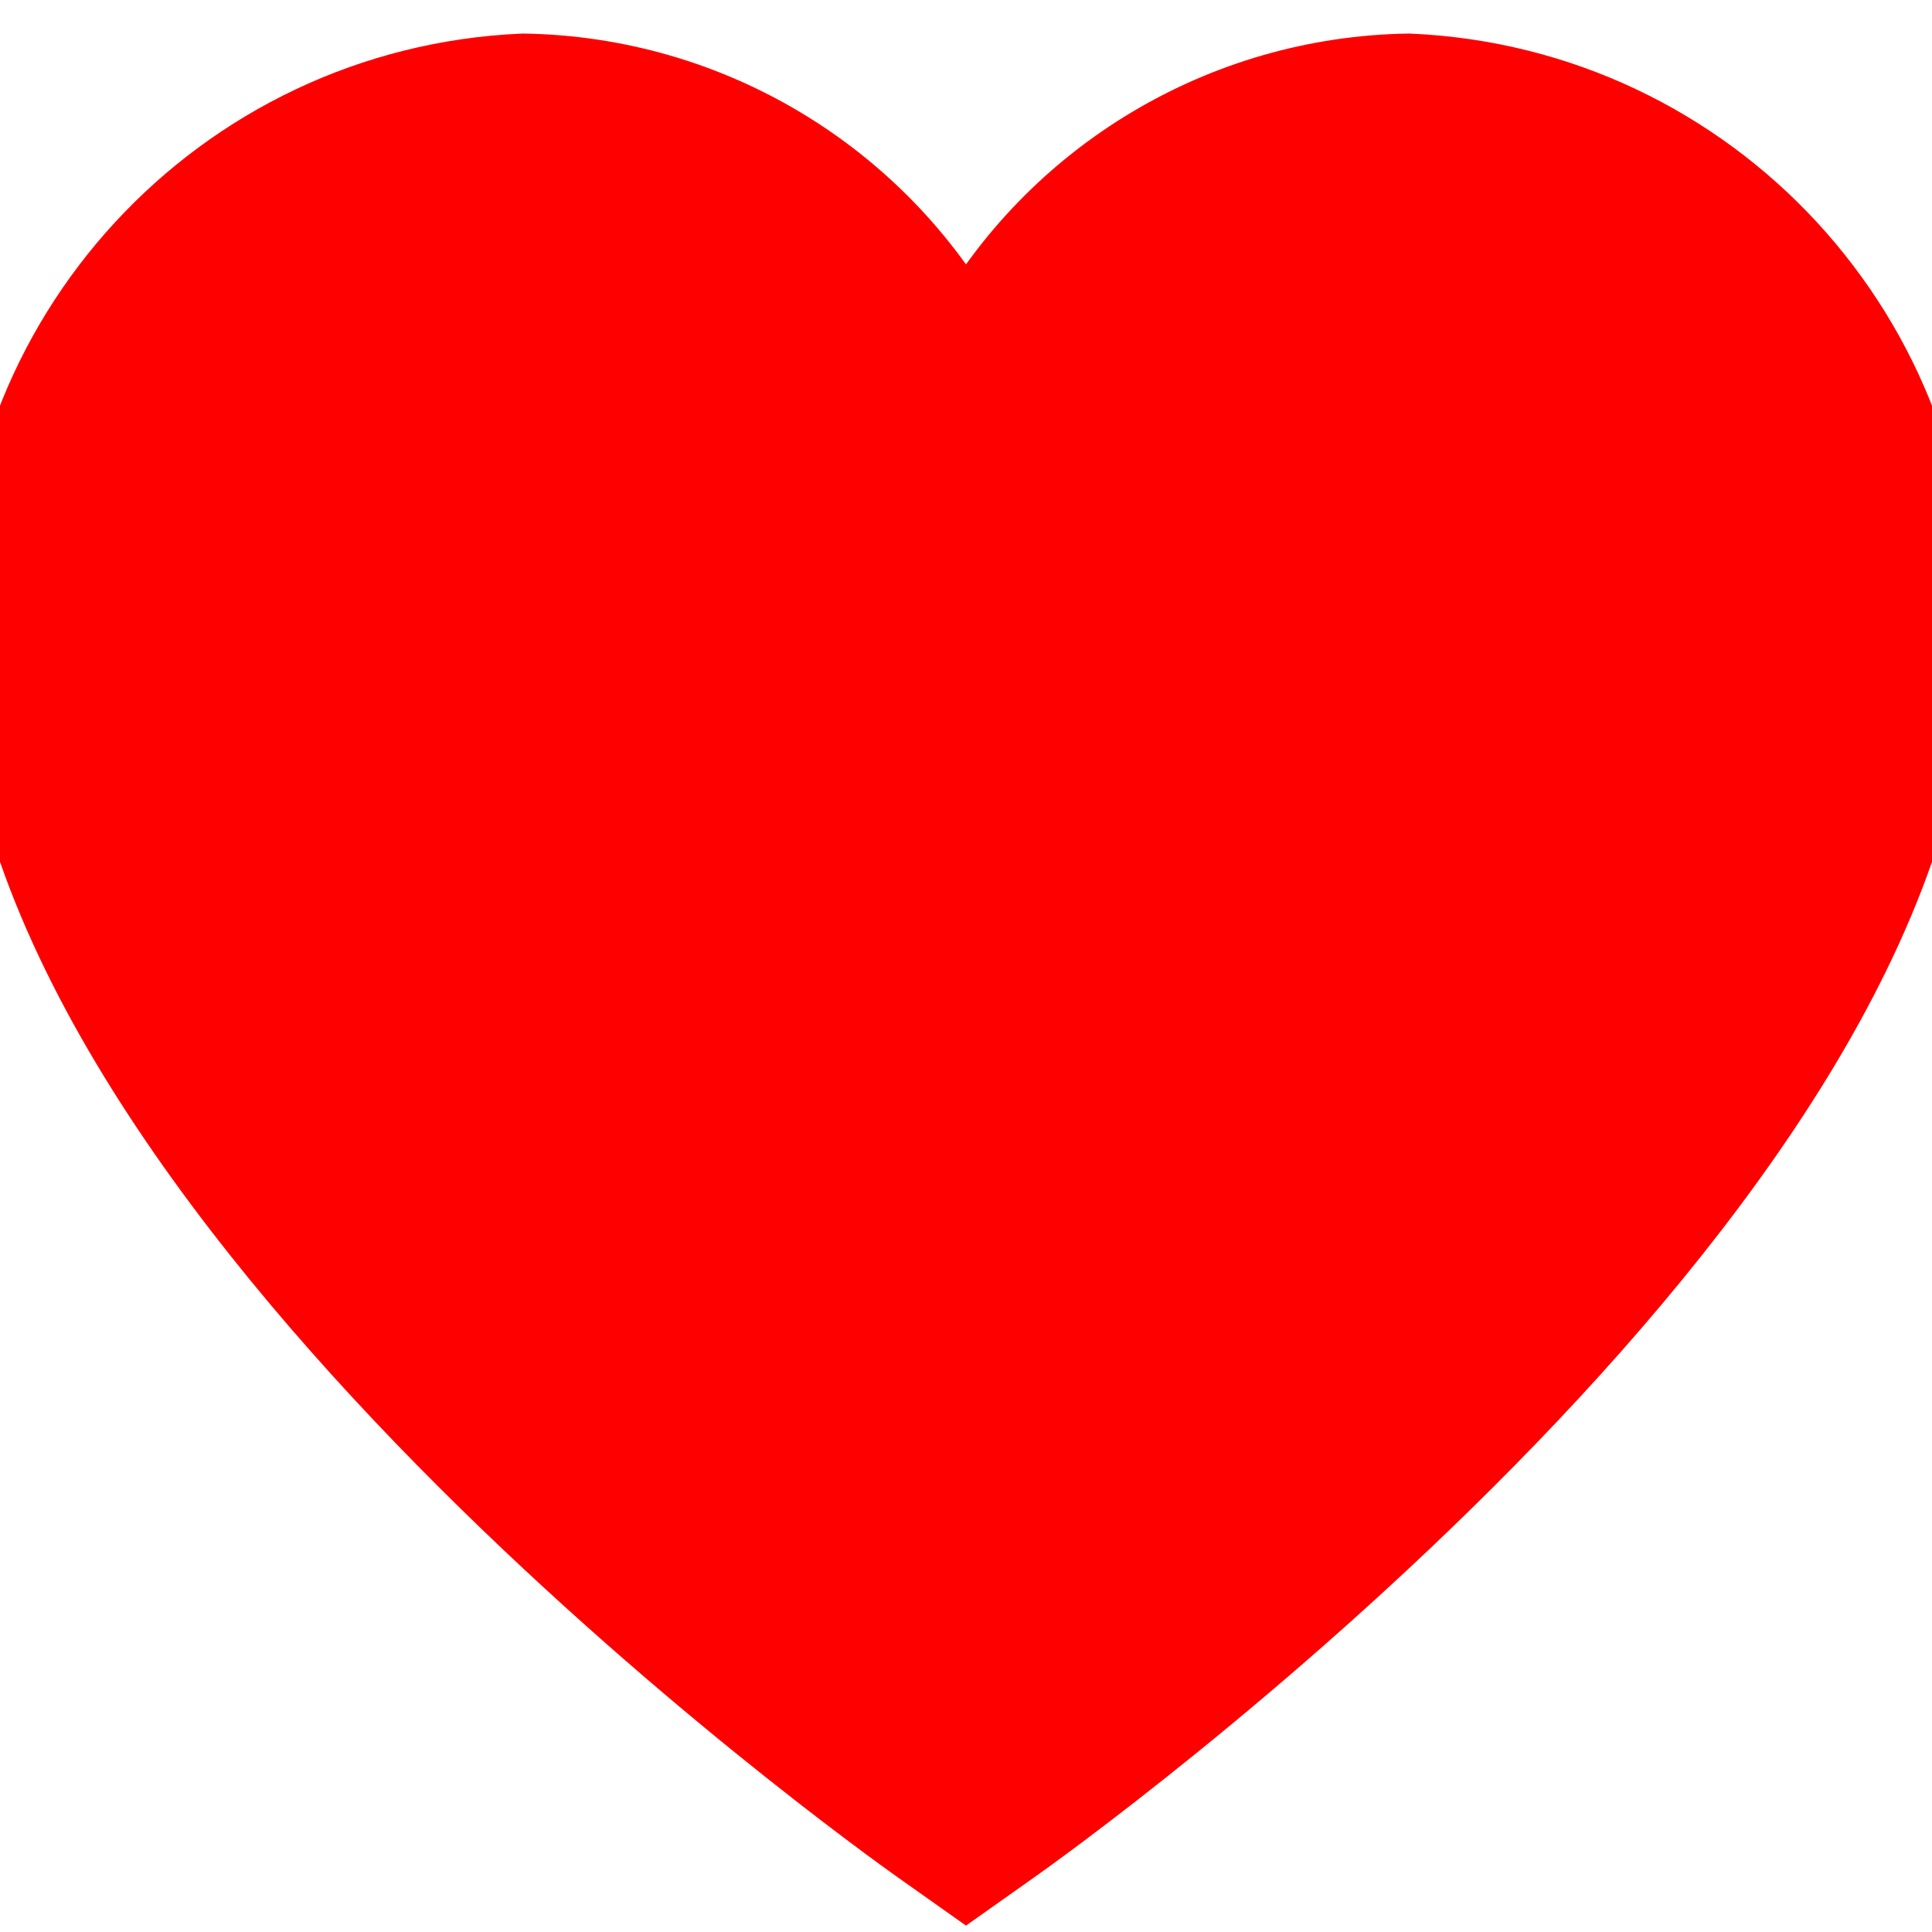
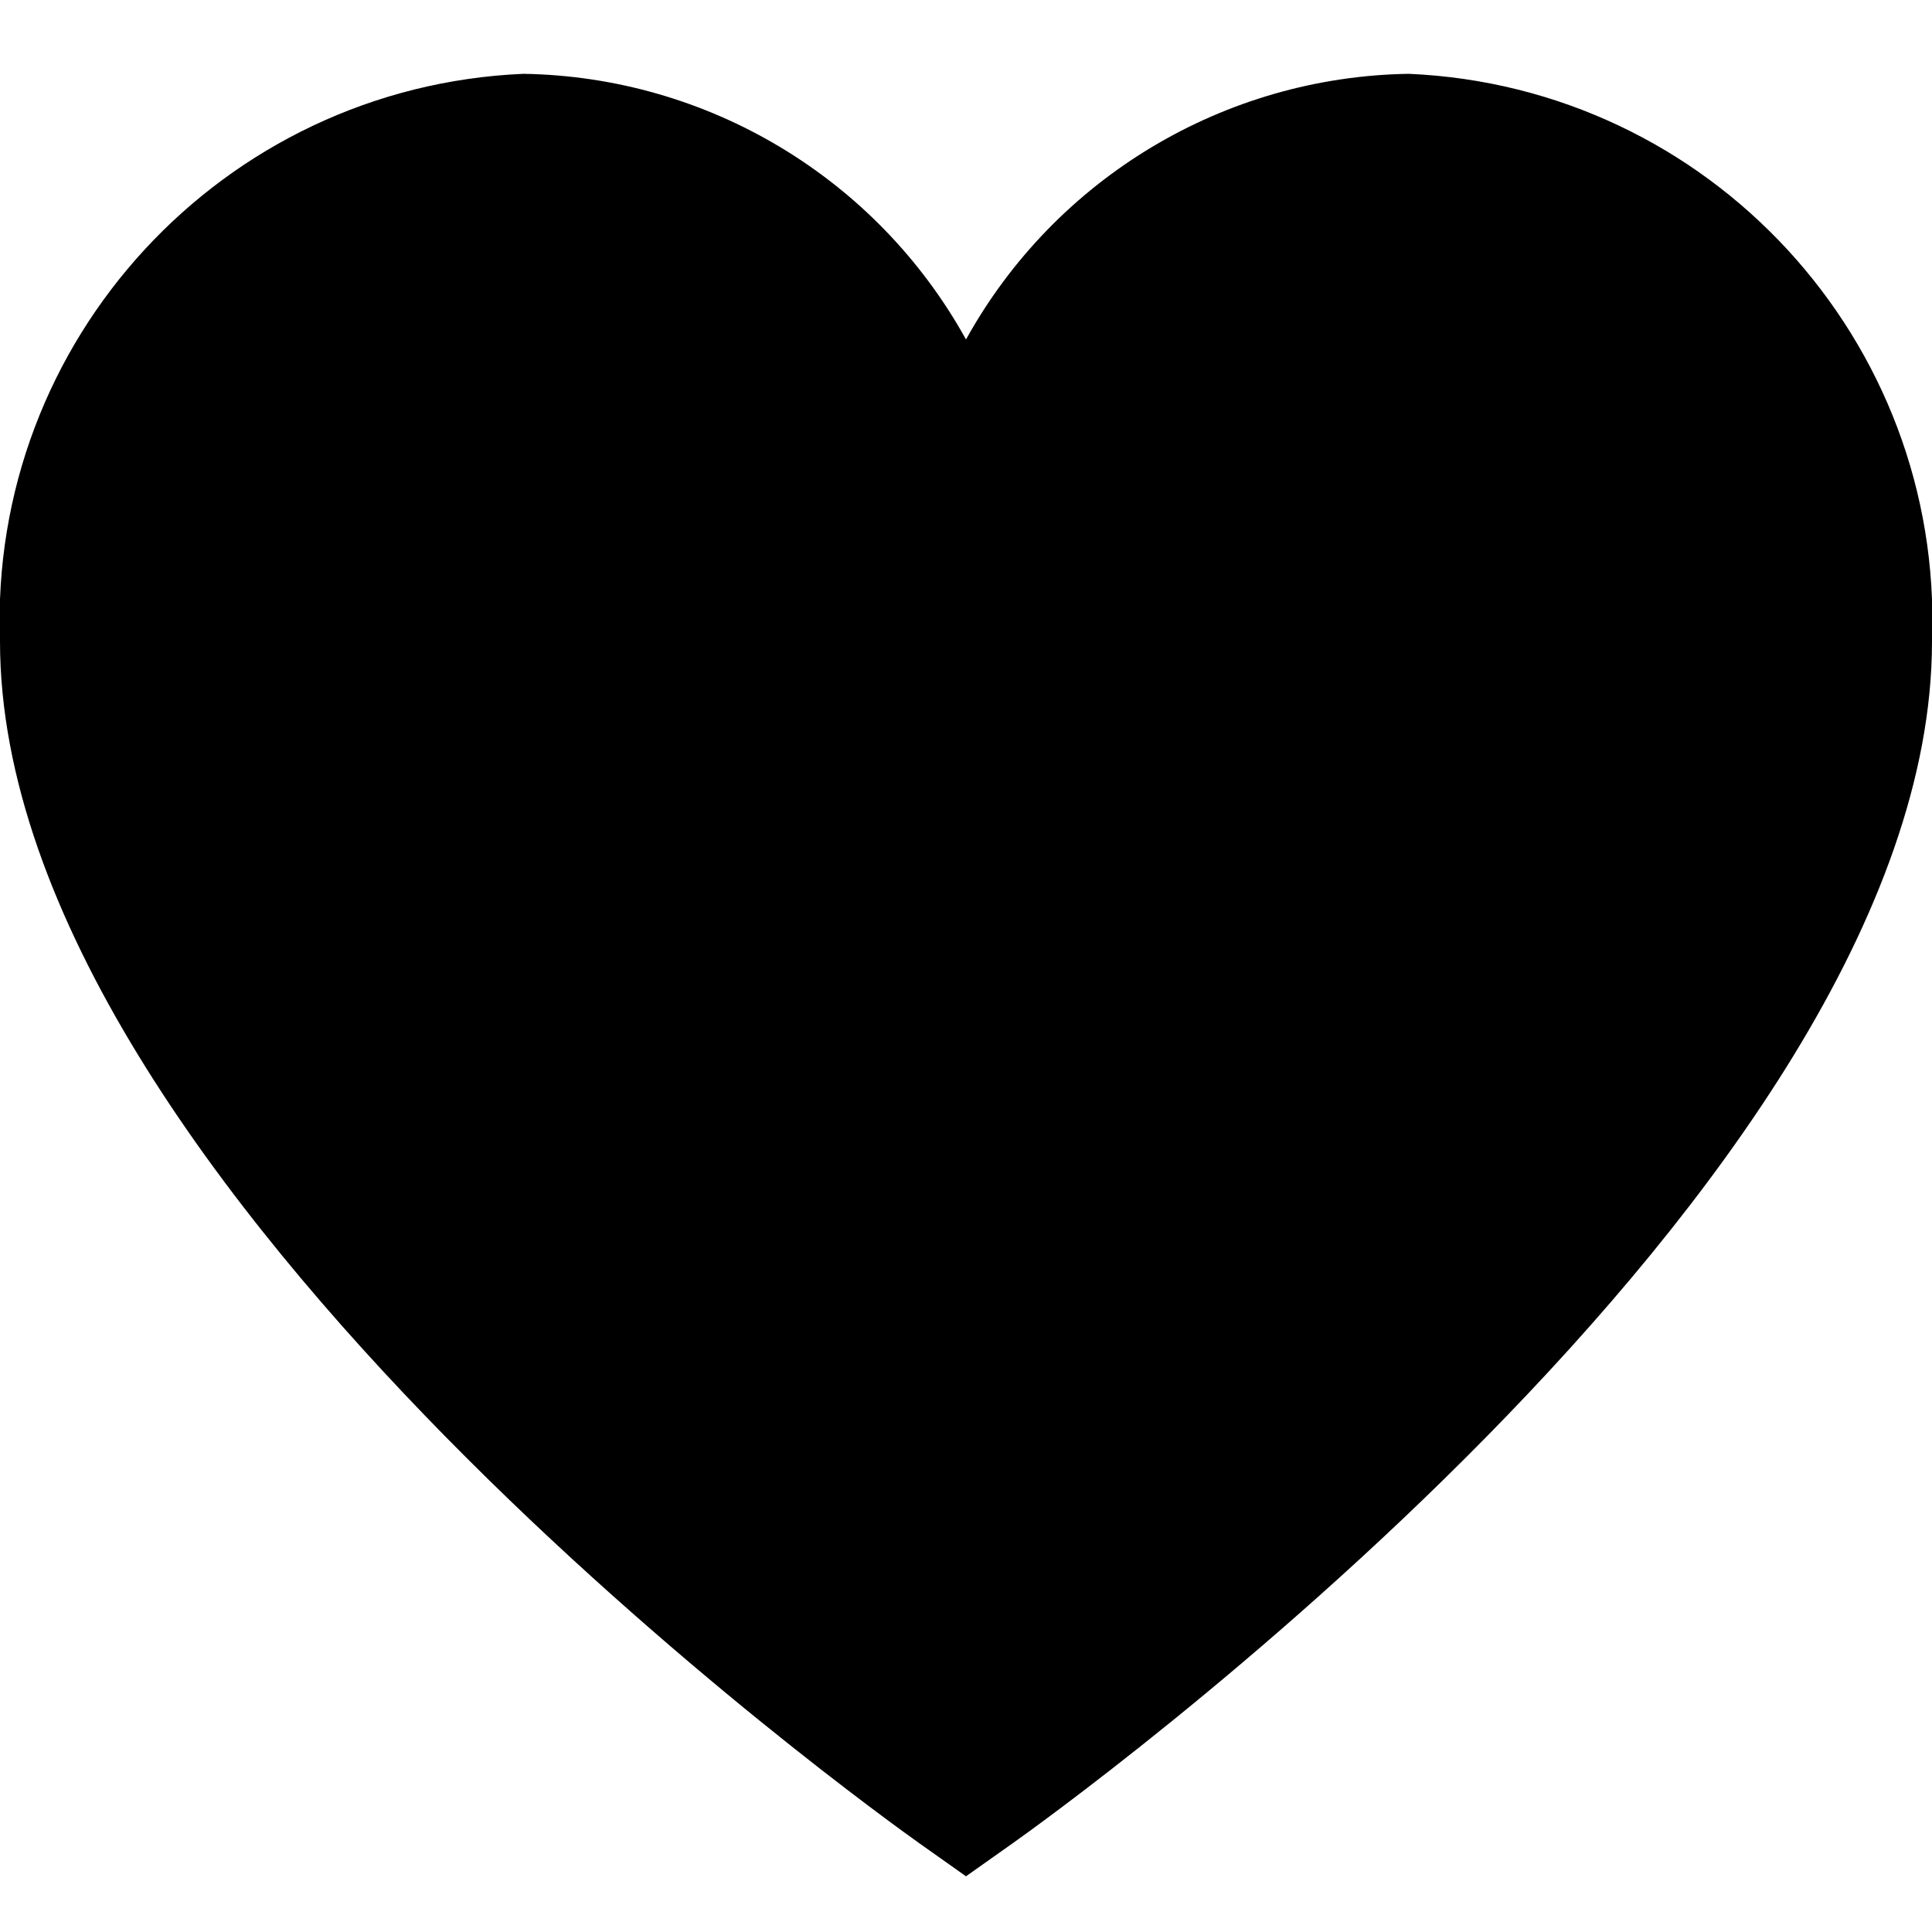
<svg xmlns="http://www.w3.org/2000/svg" id="Layer_1" data-name="Layer 1" viewBox="0 0 24 24" width="512" height="512">
-   <path stroke="red" fill="red" d="M17.5.917a6.4,6.4,0,0,0-5.5,3.3A6.4,6.4,0,0,0,6.5.917,6.8,6.8,0,0,0,0,7.967c0,6.775,10.956,14.6,11.422,14.932l.578.409.578-.409C13.044,22.569,24,14.742,24,7.967A6.8,6.8,0,0,0,17.5.917Z" />
+   <path d="M17.5.917a6.4,6.4,0,0,0-5.5,3.3A6.4,6.4,0,0,0,6.5.917,6.8,6.8,0,0,0,0,7.967c0,6.775,10.956,14.6,11.422,14.932l.578.409.578-.409C13.044,22.569,24,14.742,24,7.967A6.8,6.8,0,0,0,17.5.917Z" />
</svg>
